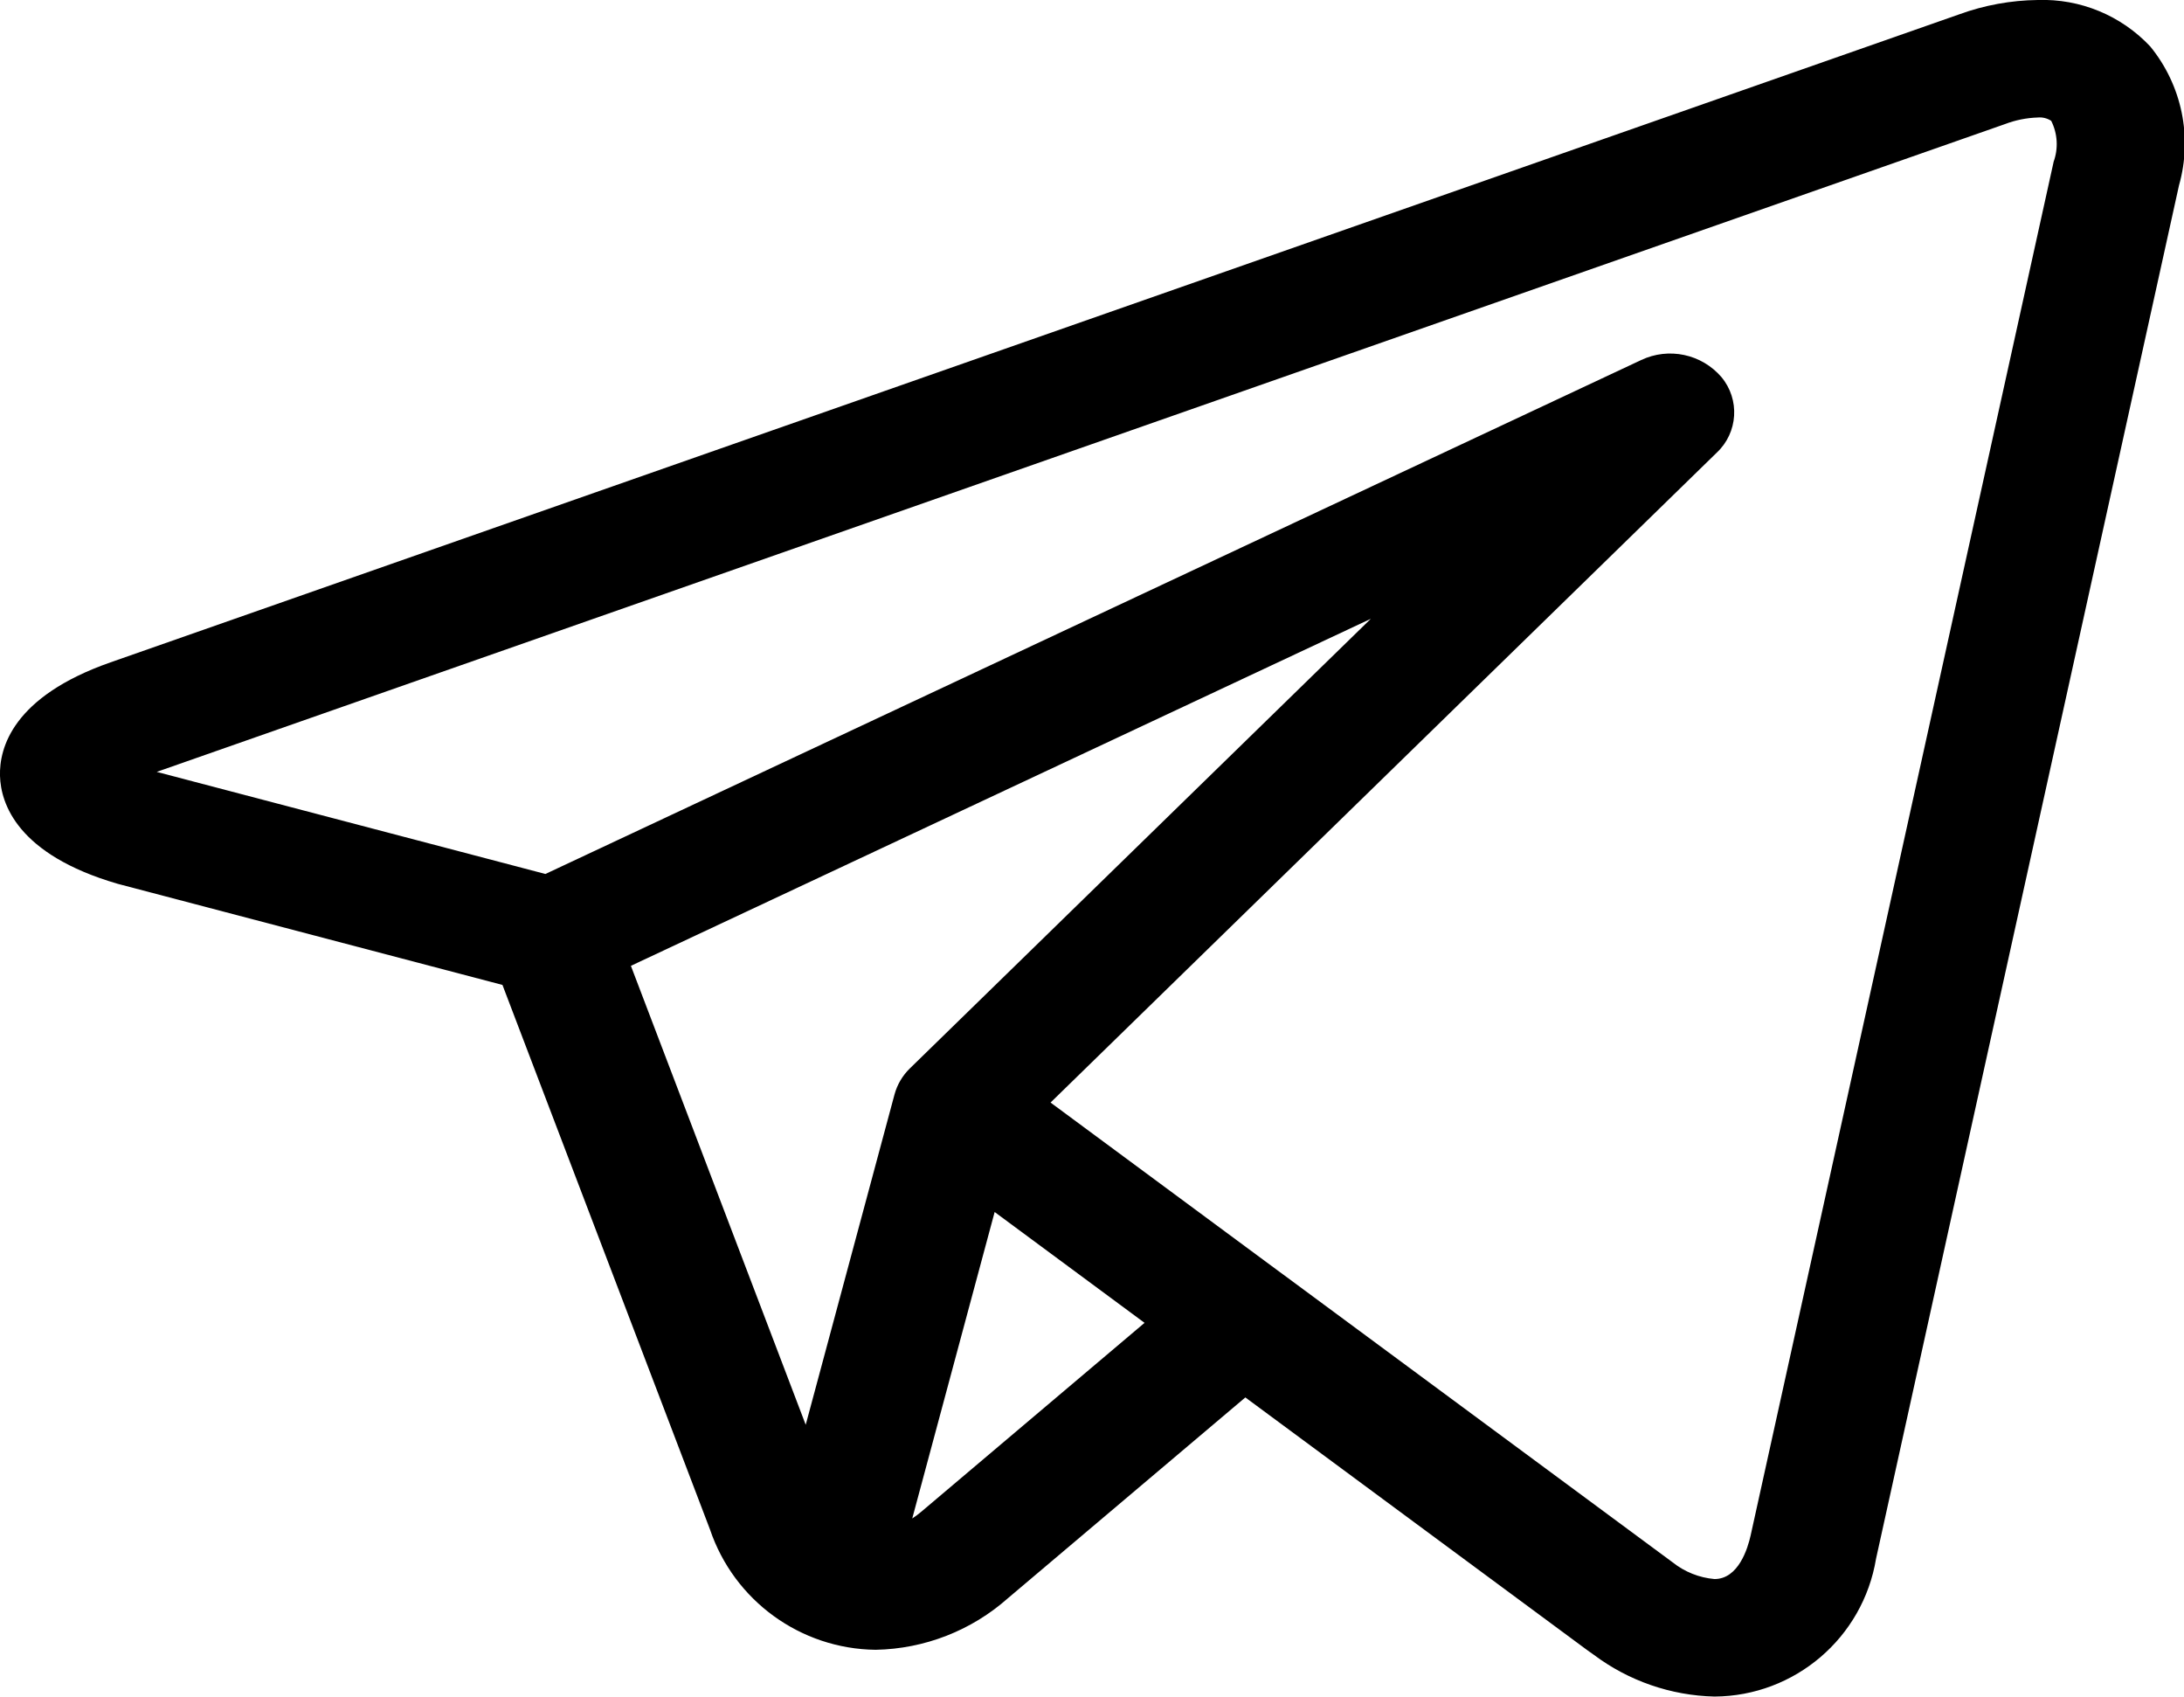
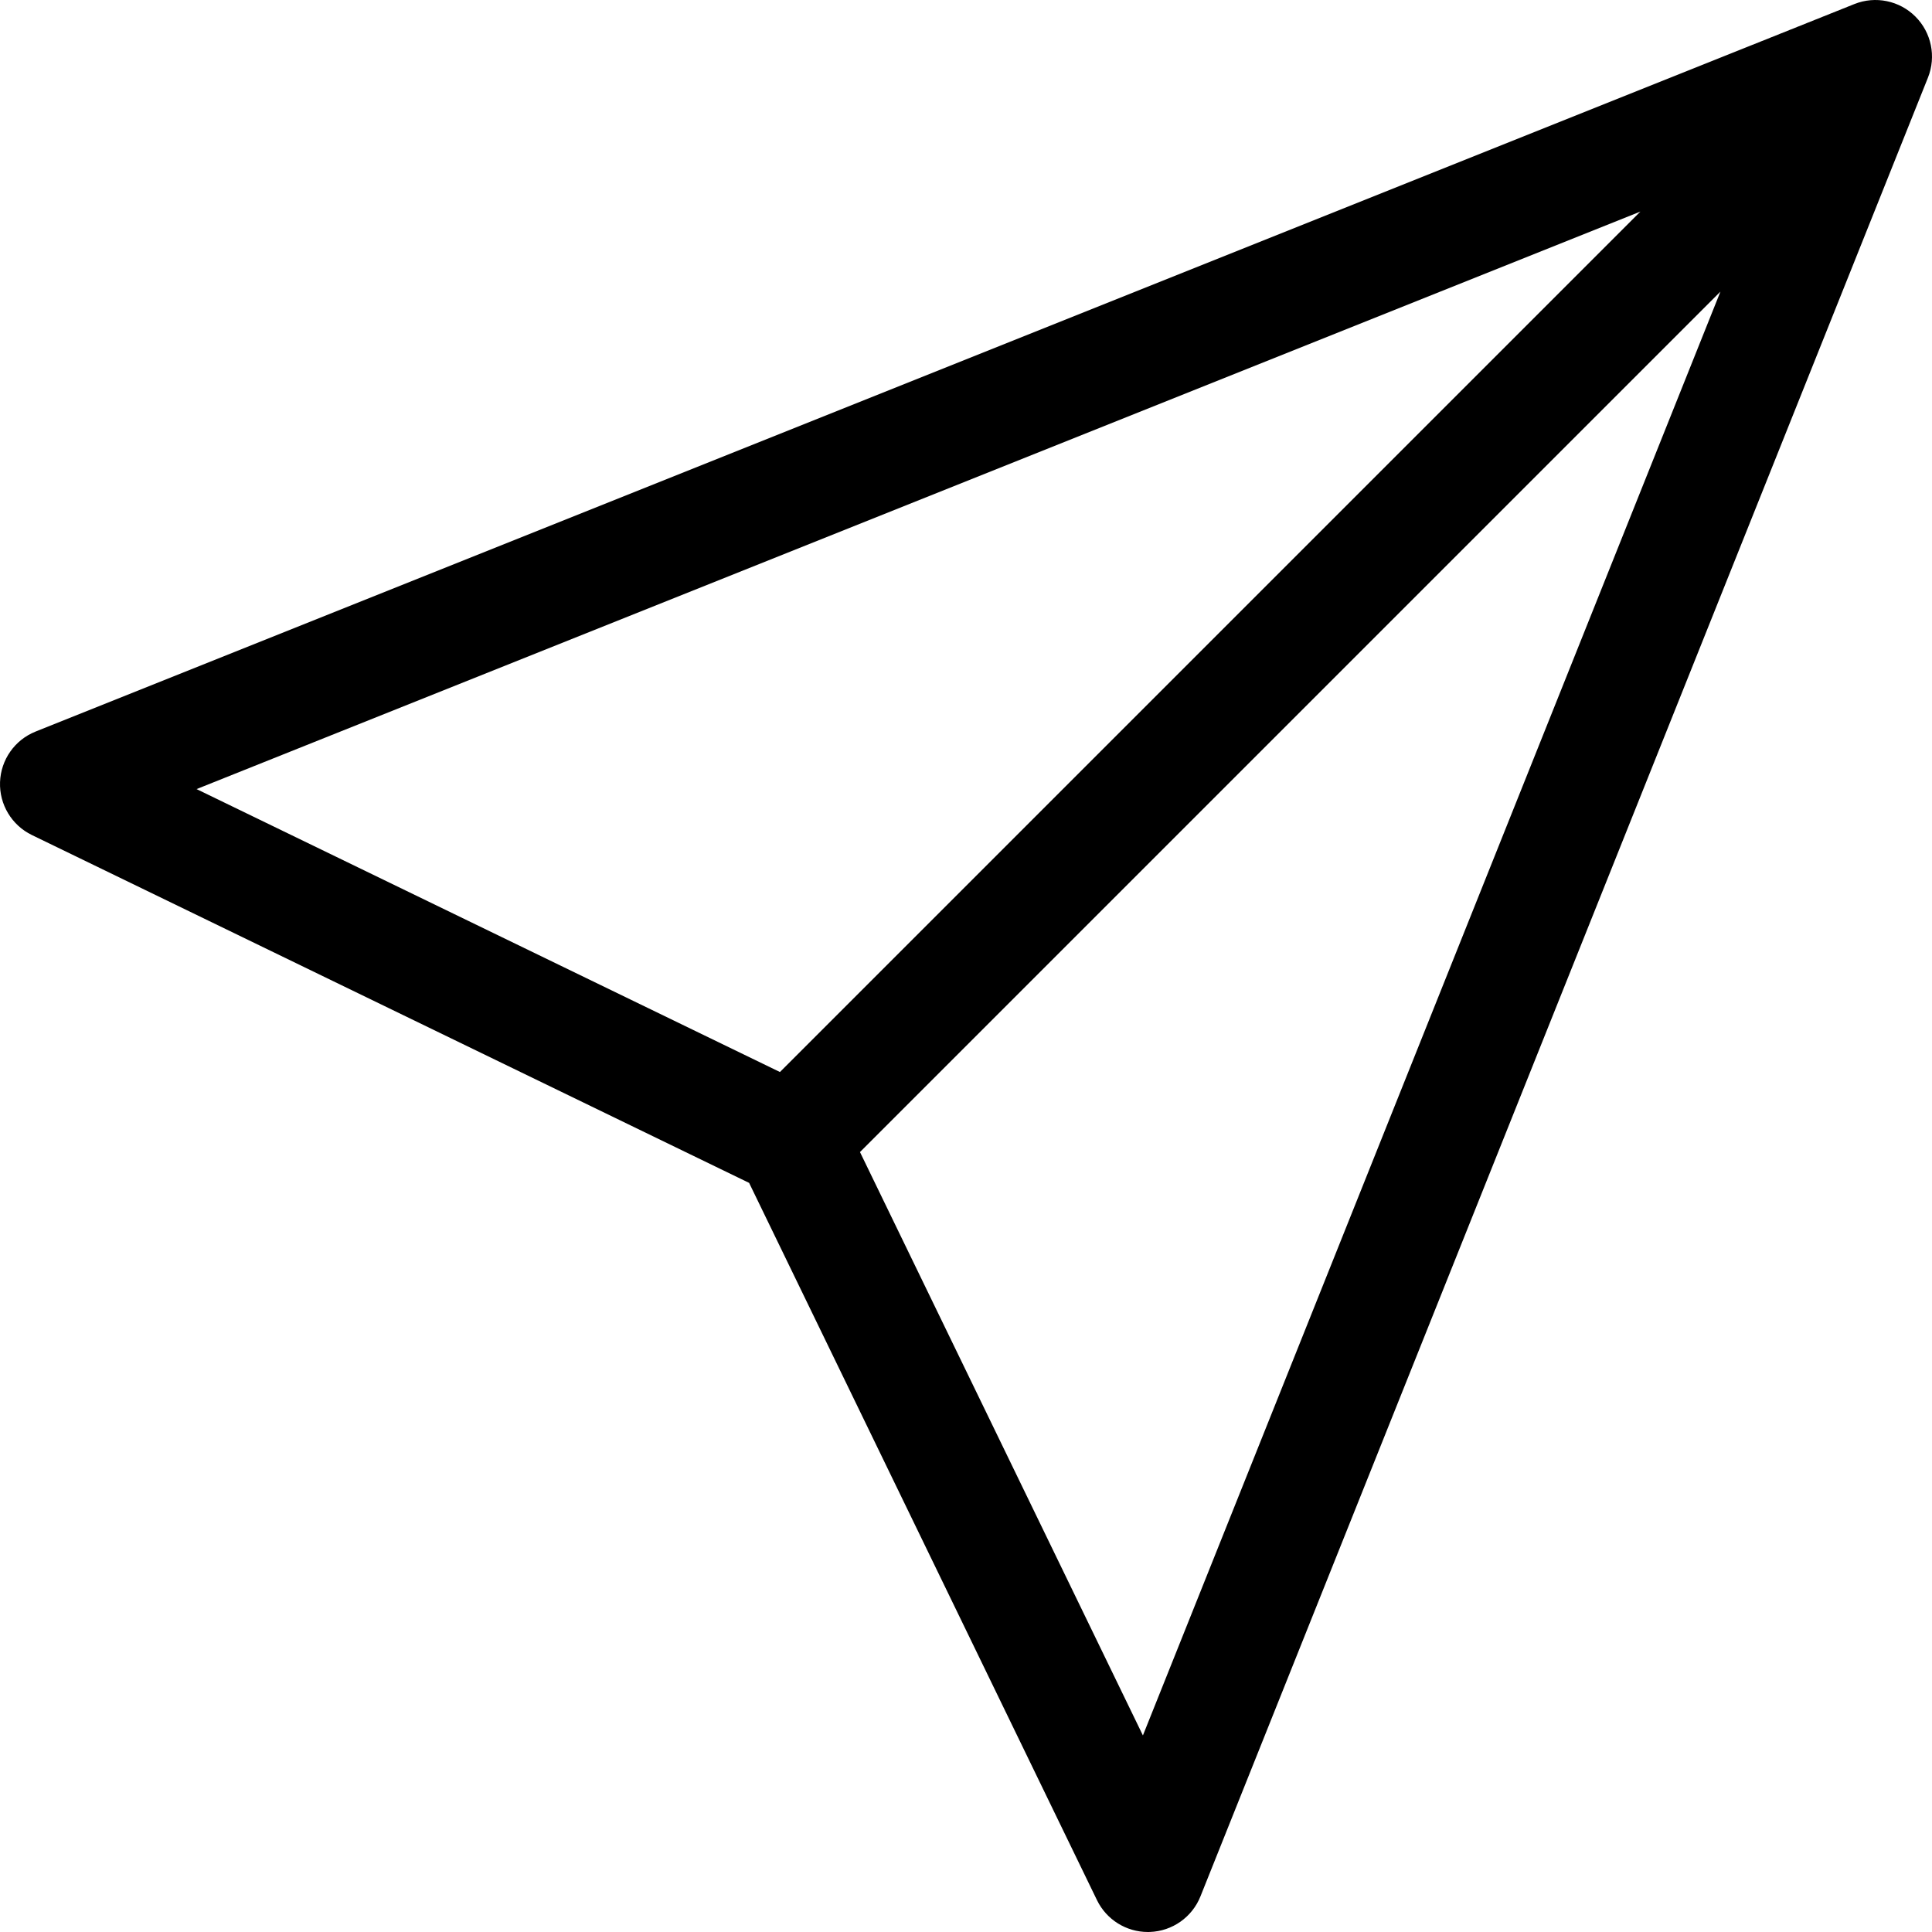
- <svg xmlns="http://www.w3.org/2000/svg" width="94" height="73" viewBox="0 0 94 73">
-   <path id="send" d="M92.548,2a6.346,6.346,0,0,0-4.843-2,10.246,10.246,0,0,0-3.38.617L4.756,28.5C.534,29.977-.035,32.2,0,33.388s.742,3.378,5.049,4.636l.077.021,16.5,4.335L30.558,65.81a7.621,7.621,0,0,0,7.13,5.178,8.832,8.832,0,0,0,5.706-2.23L53.6,60.129,68.41,71.073l.005,0,.141.1.039.028A9.017,9.017,0,0,0,73.792,73h0a7.09,7.09,0,0,0,6.954-5.934L93.785,7.975A6.6,6.6,0,0,0,92.548,2ZM27.154,41.558,59,26.626,39.169,45.964a2.47,2.47,0,0,0-.668,1.126L34.678,61.306Zm12.509,23.48c-.132.111-.265.211-.4.3l3.547-13.187,6.452,4.769ZM88.387,6.971,75.349,66.063c-.126.565-.526,1.881-1.557,1.881a3.365,3.365,0,0,1-1.8-.718L55.21,54.826,55.2,54.82l-9.984-7.379L73.891,19.475a2.373,2.373,0,0,0,.2-3.25,2.914,2.914,0,0,0-3.455-.733L23.474,37.606,6.745,33.213,86.29,5.341a4.353,4.353,0,0,1,1.416-.285.9.9,0,0,1,.579.144,2.234,2.234,0,0,1,.1,1.771Zm0,0" transform="translate(0)" />
+ <svg xmlns="http://www.w3.org/2000/svg" version="1.1" id="Capa_1" x="0px" y="0px" viewBox="0 0 512.001 512.001" style="enable-background:new 0 0 512.001 512.001;" xml:space="preserve">
+   <g>
+     <g>
+       <path d="M507.608,4.395c-4.243-4.244-10.609-5.549-16.177-3.321L9.43,193.872c-5.515,2.206-9.208,7.458-9.42,13.395    c-0.211,5.936,3.101,11.437,8.445,14.029l190.068,92.181l92.182,190.068c2.514,5.184,7.764,8.455,13.493,8.455    c0.178,0,0.357-0.003,0.536-0.01c5.935-0.211,11.189-3.904,13.394-9.419l192.8-481.998    C513.156,15.001,511.851,8.638,507.608,4.395z M52.094,209.118L434.72,56.069L206.691,284.096L52.094,209.118z M302.883,459.907    l-74.979-154.599l228.03-228.027L302.883,459.907z" />
+     </g>
+   </g>
+   <g>
+ </g>
+   <g>
+ </g>
+   <g>
+ </g>
+   <g>
+ </g>
+   <g>
+ </g>
+   <g>
+ </g>
+   <g>
+ </g>
+   <g>
+ </g>
+   <g>
+ </g>
+   <g>
+ </g>
+   <g>
+ </g>
+   <g>
+ </g>
+   <g>
+ </g>
+   <g>
+ </g>
+   <g>
+ </g>
</svg>
